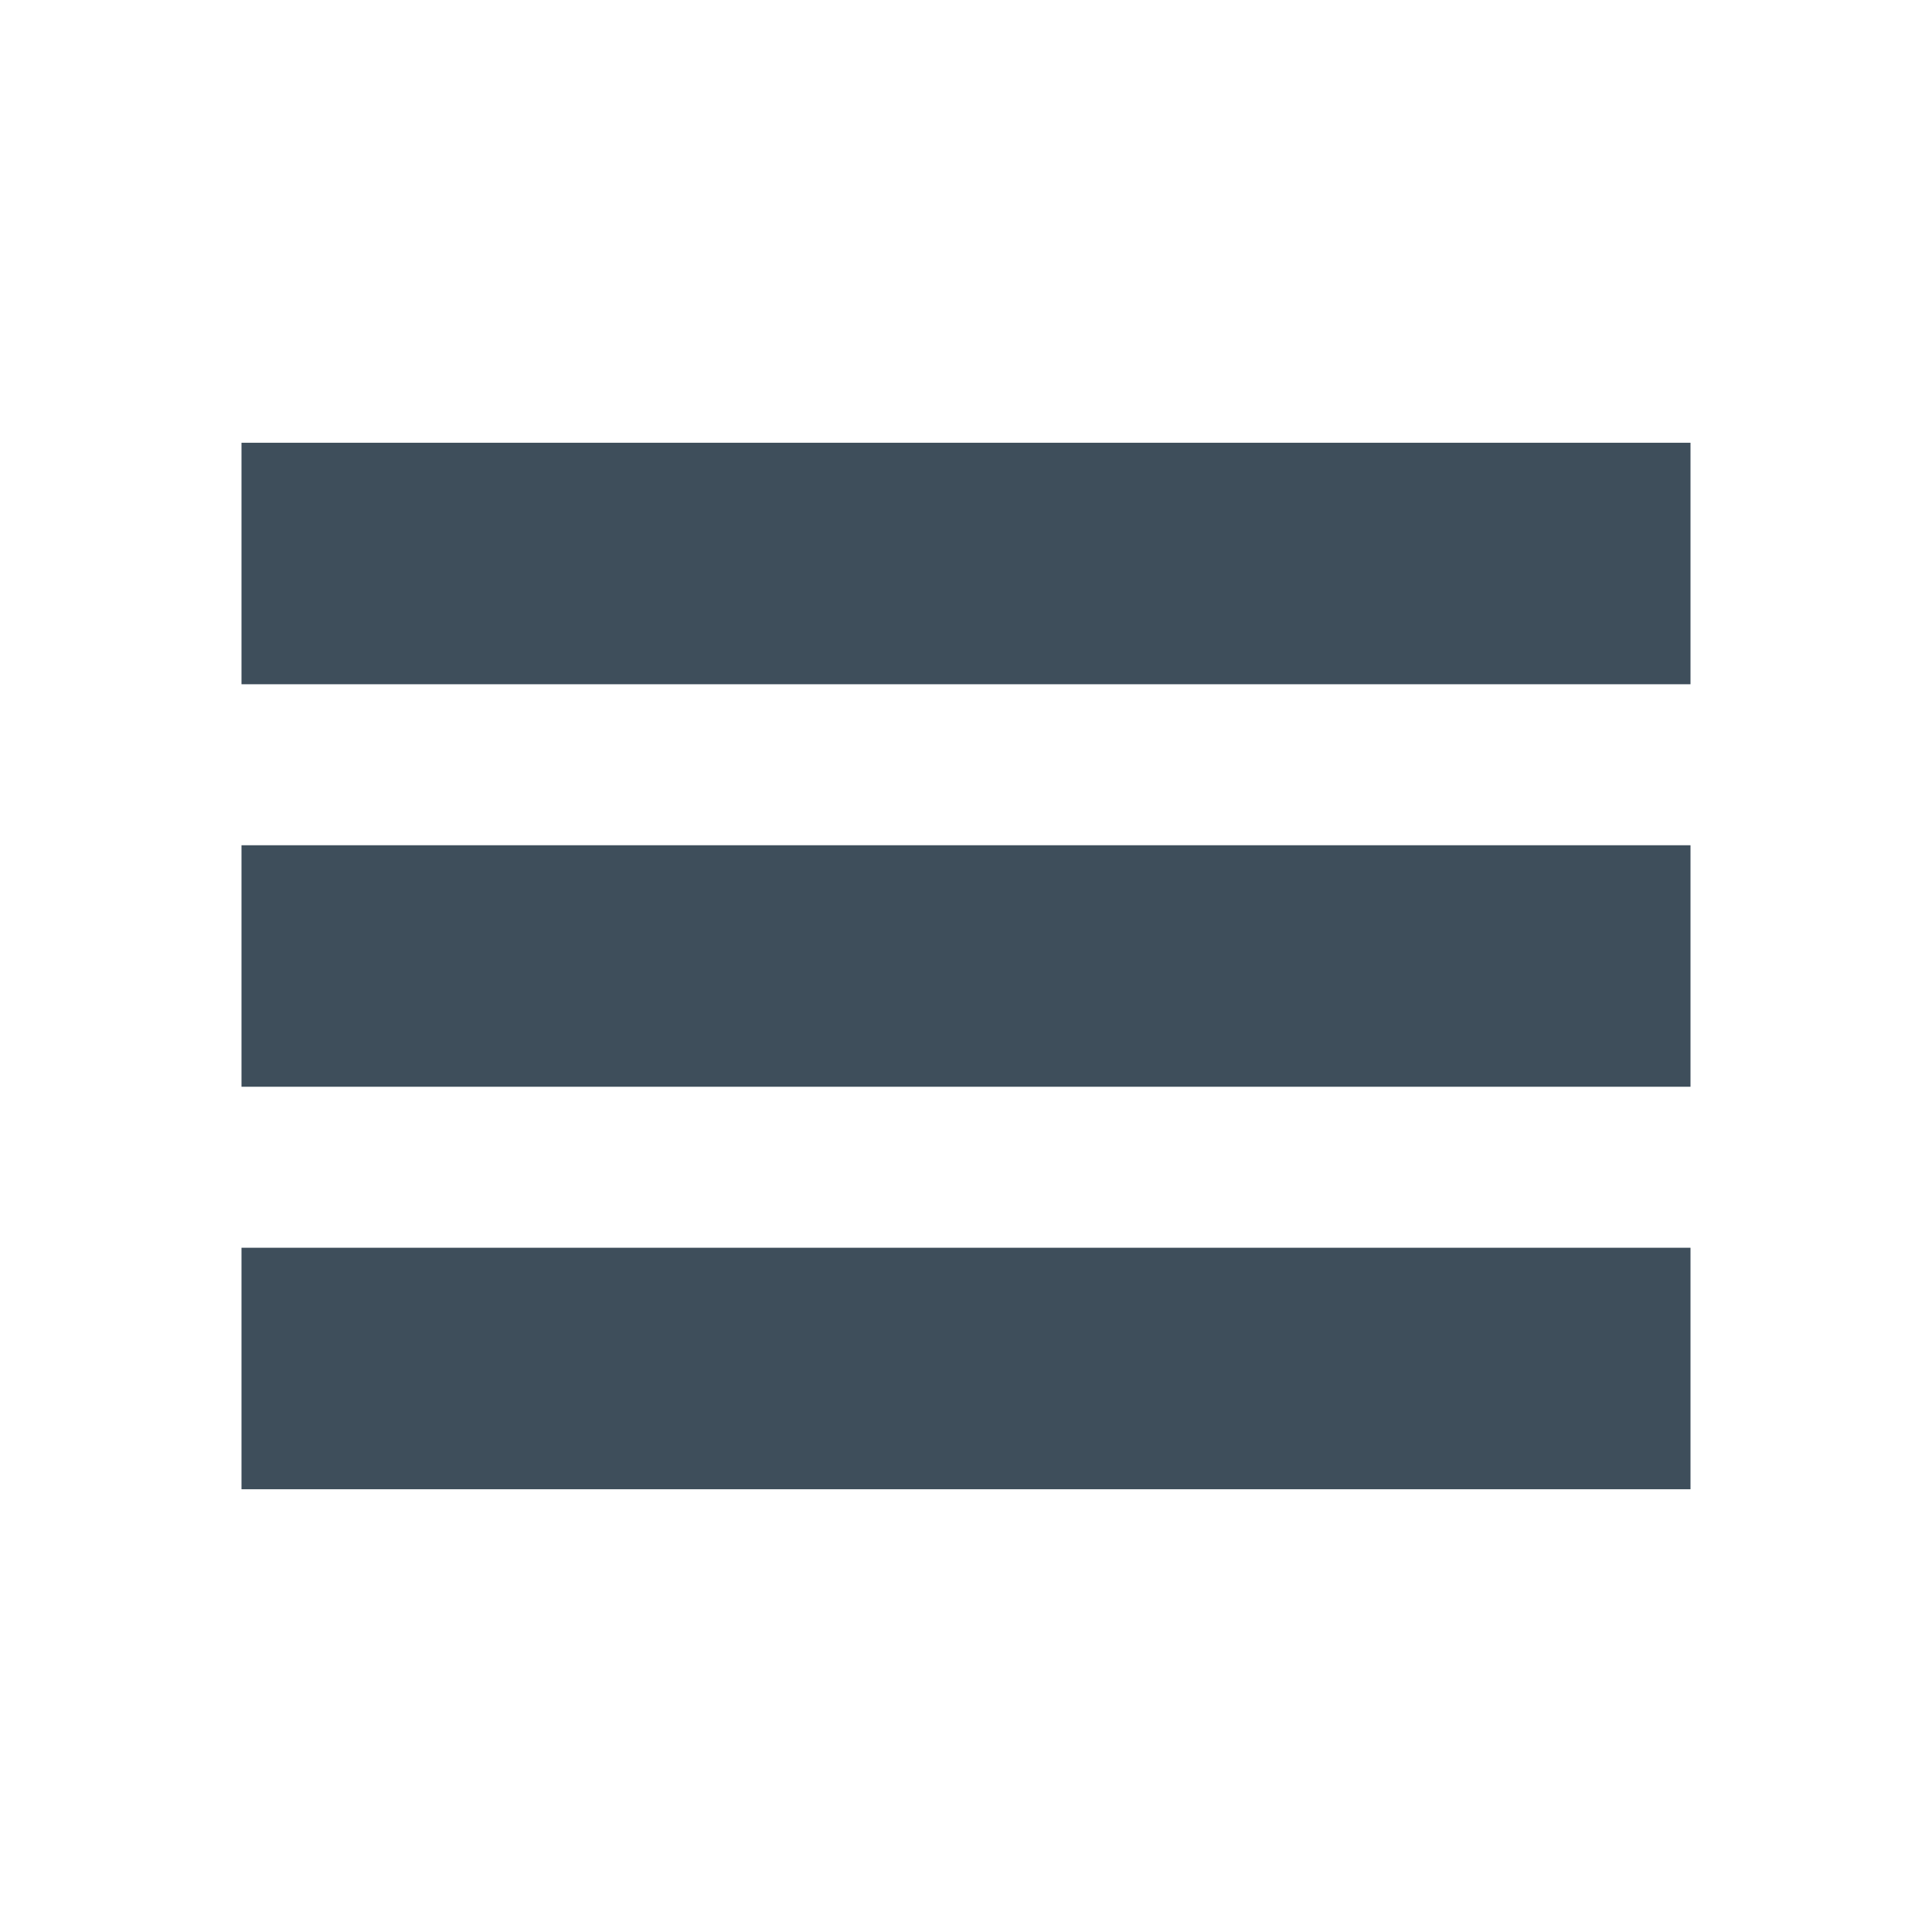
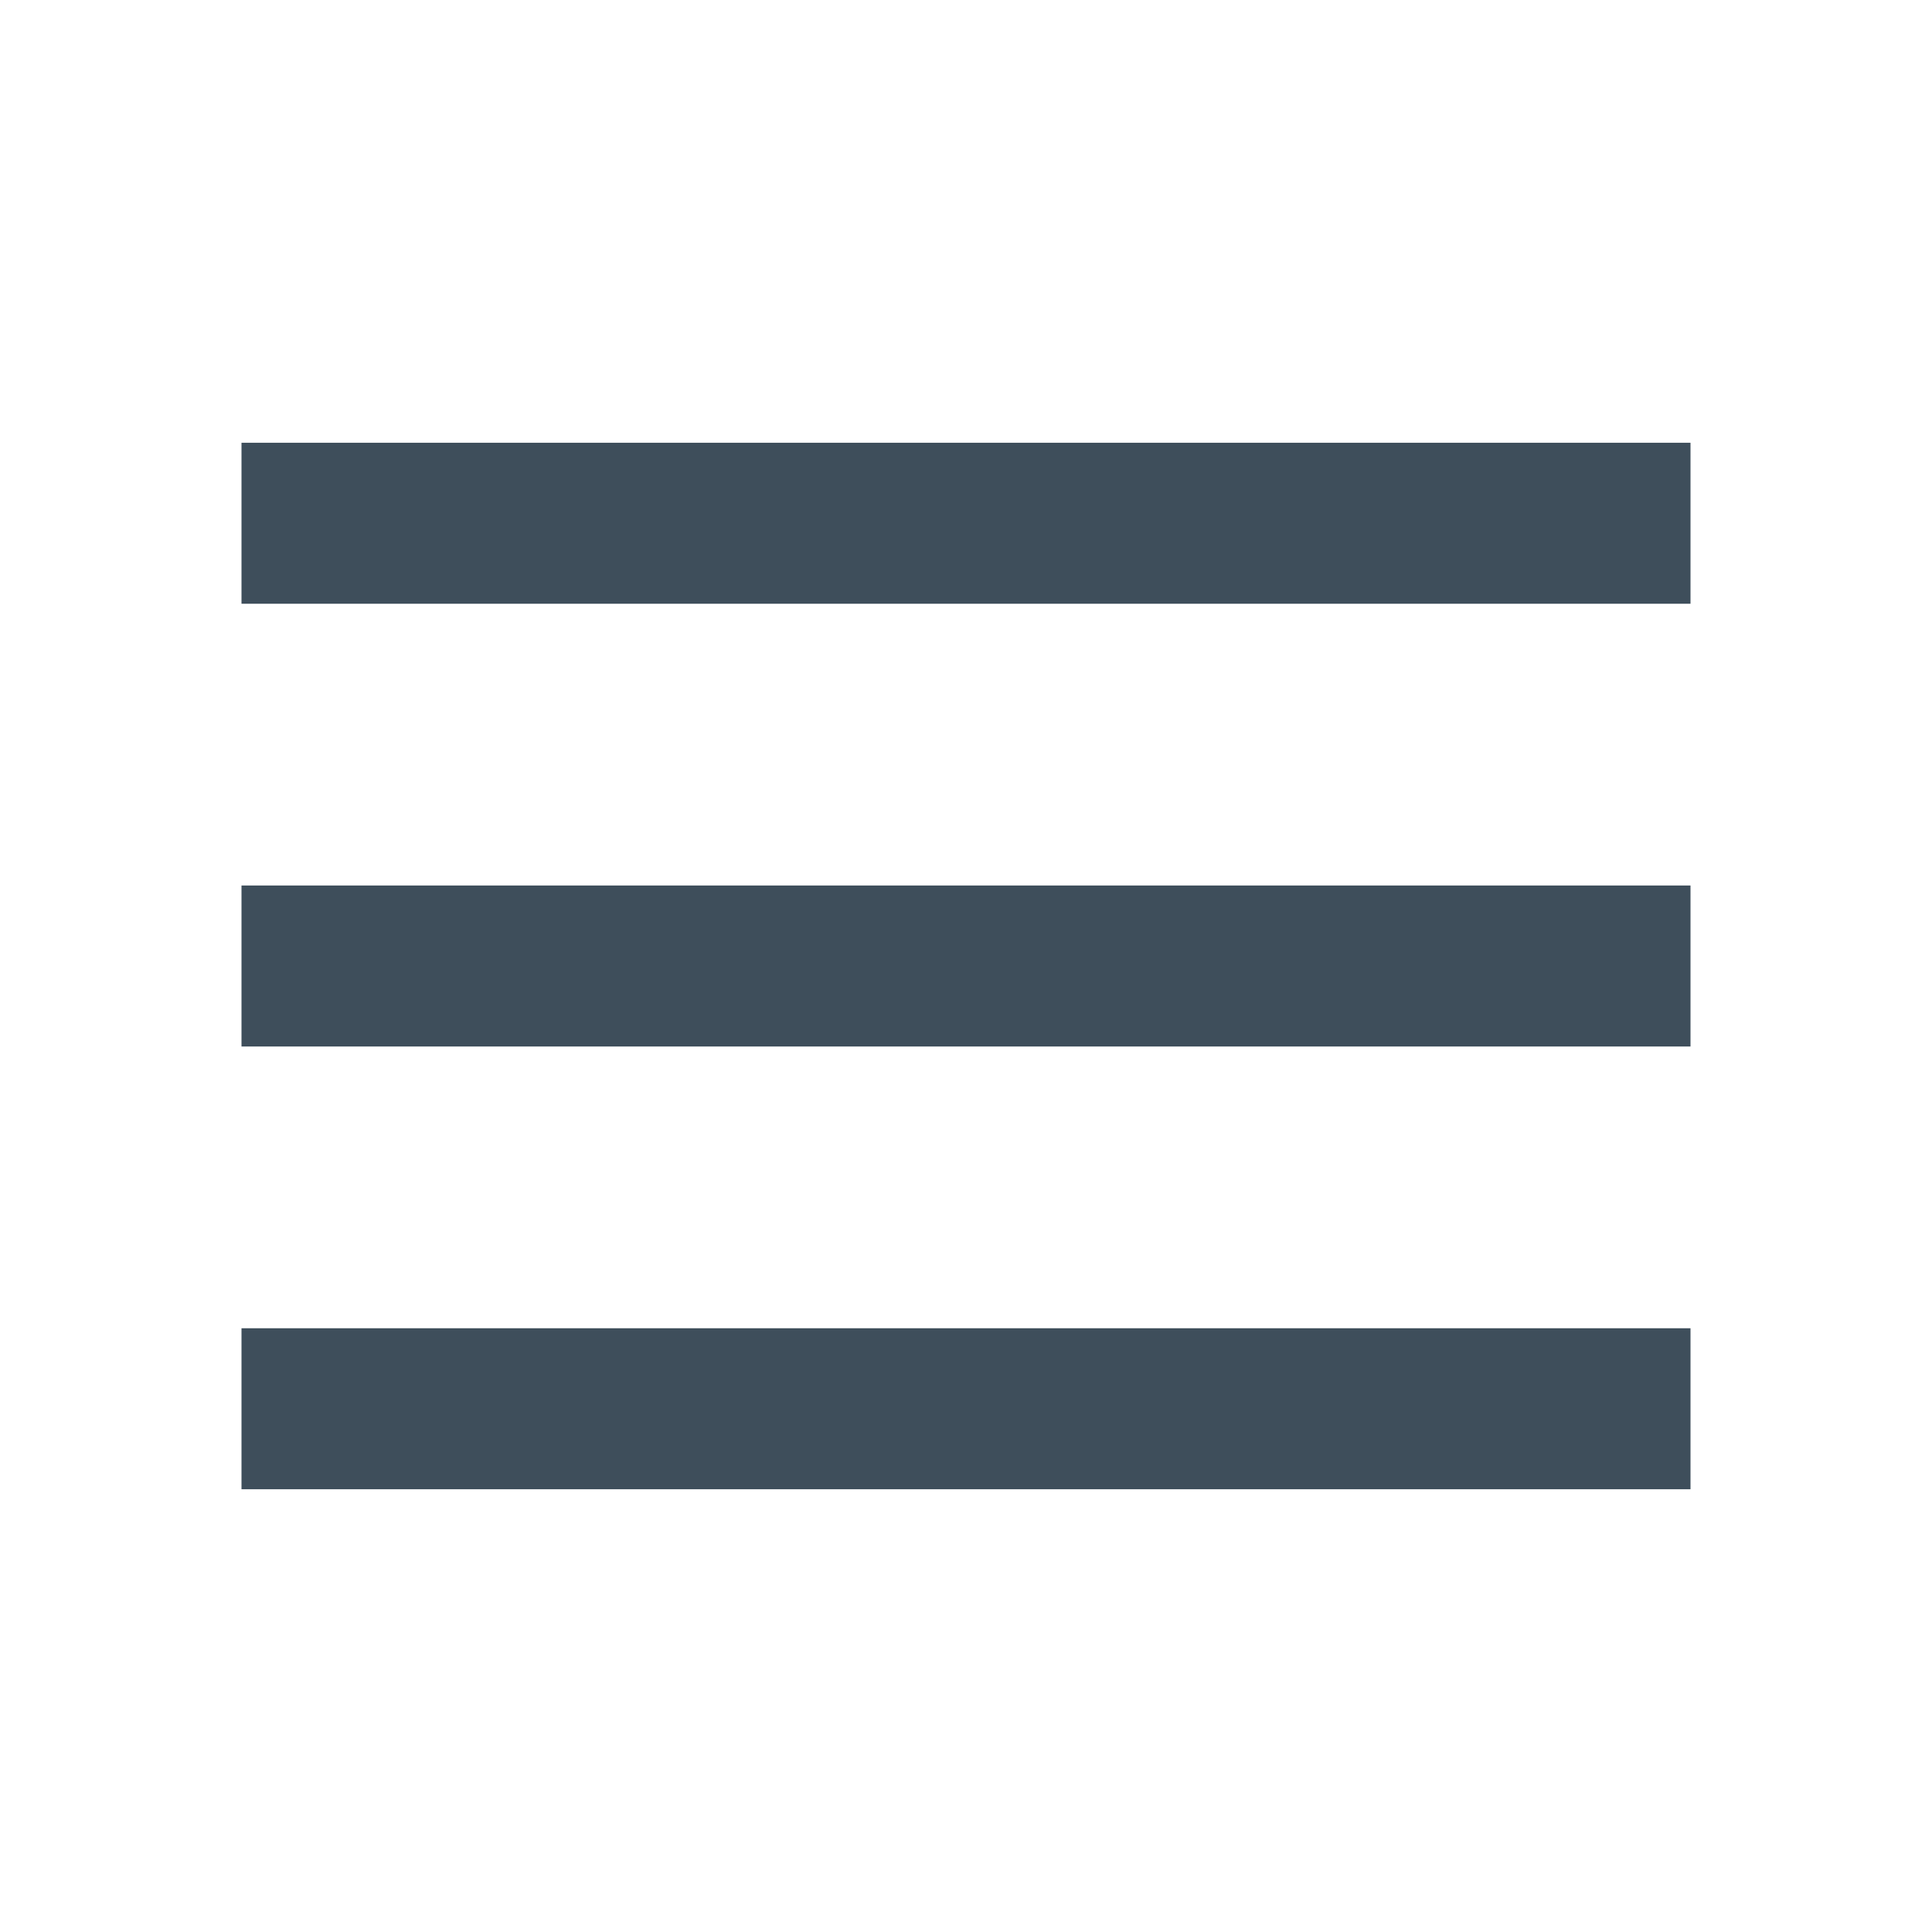
<svg xmlns="http://www.w3.org/2000/svg" version="1.1" id="Layer_1" x="0px" y="0px" width="24px" height="24px" viewBox="0 0 24 24" enable-background="new 0 0 24 24" xml:space="preserve">
-   <g id="ic_x5F_search_x0D_">
-     <g>
-       <rect x="3" y="5.5" fill="#3E4E5B" width="18" height="3" />
-       <rect x="3" y="10.5" fill="#3E4E5B" width="18" height="3" />
-       <rect x="3" y="15.5" fill="#3E4E5B" width="18" height="3" />
-     </g>
-     <rect fill="none" width="24" height="24" />
-   </g>
+   <rect x="3" y="5.5" fill="#3E4E5B" width="18" height="2" />
+   <rect x="3" y="16.5" fill="#3E4E5B" width="18" height="2" />
+   <rect fill="none" width="24" height="24" />
+   <rect x="3" y="11" fill="#3E4E5B" width="18" height="2" />
</svg>
